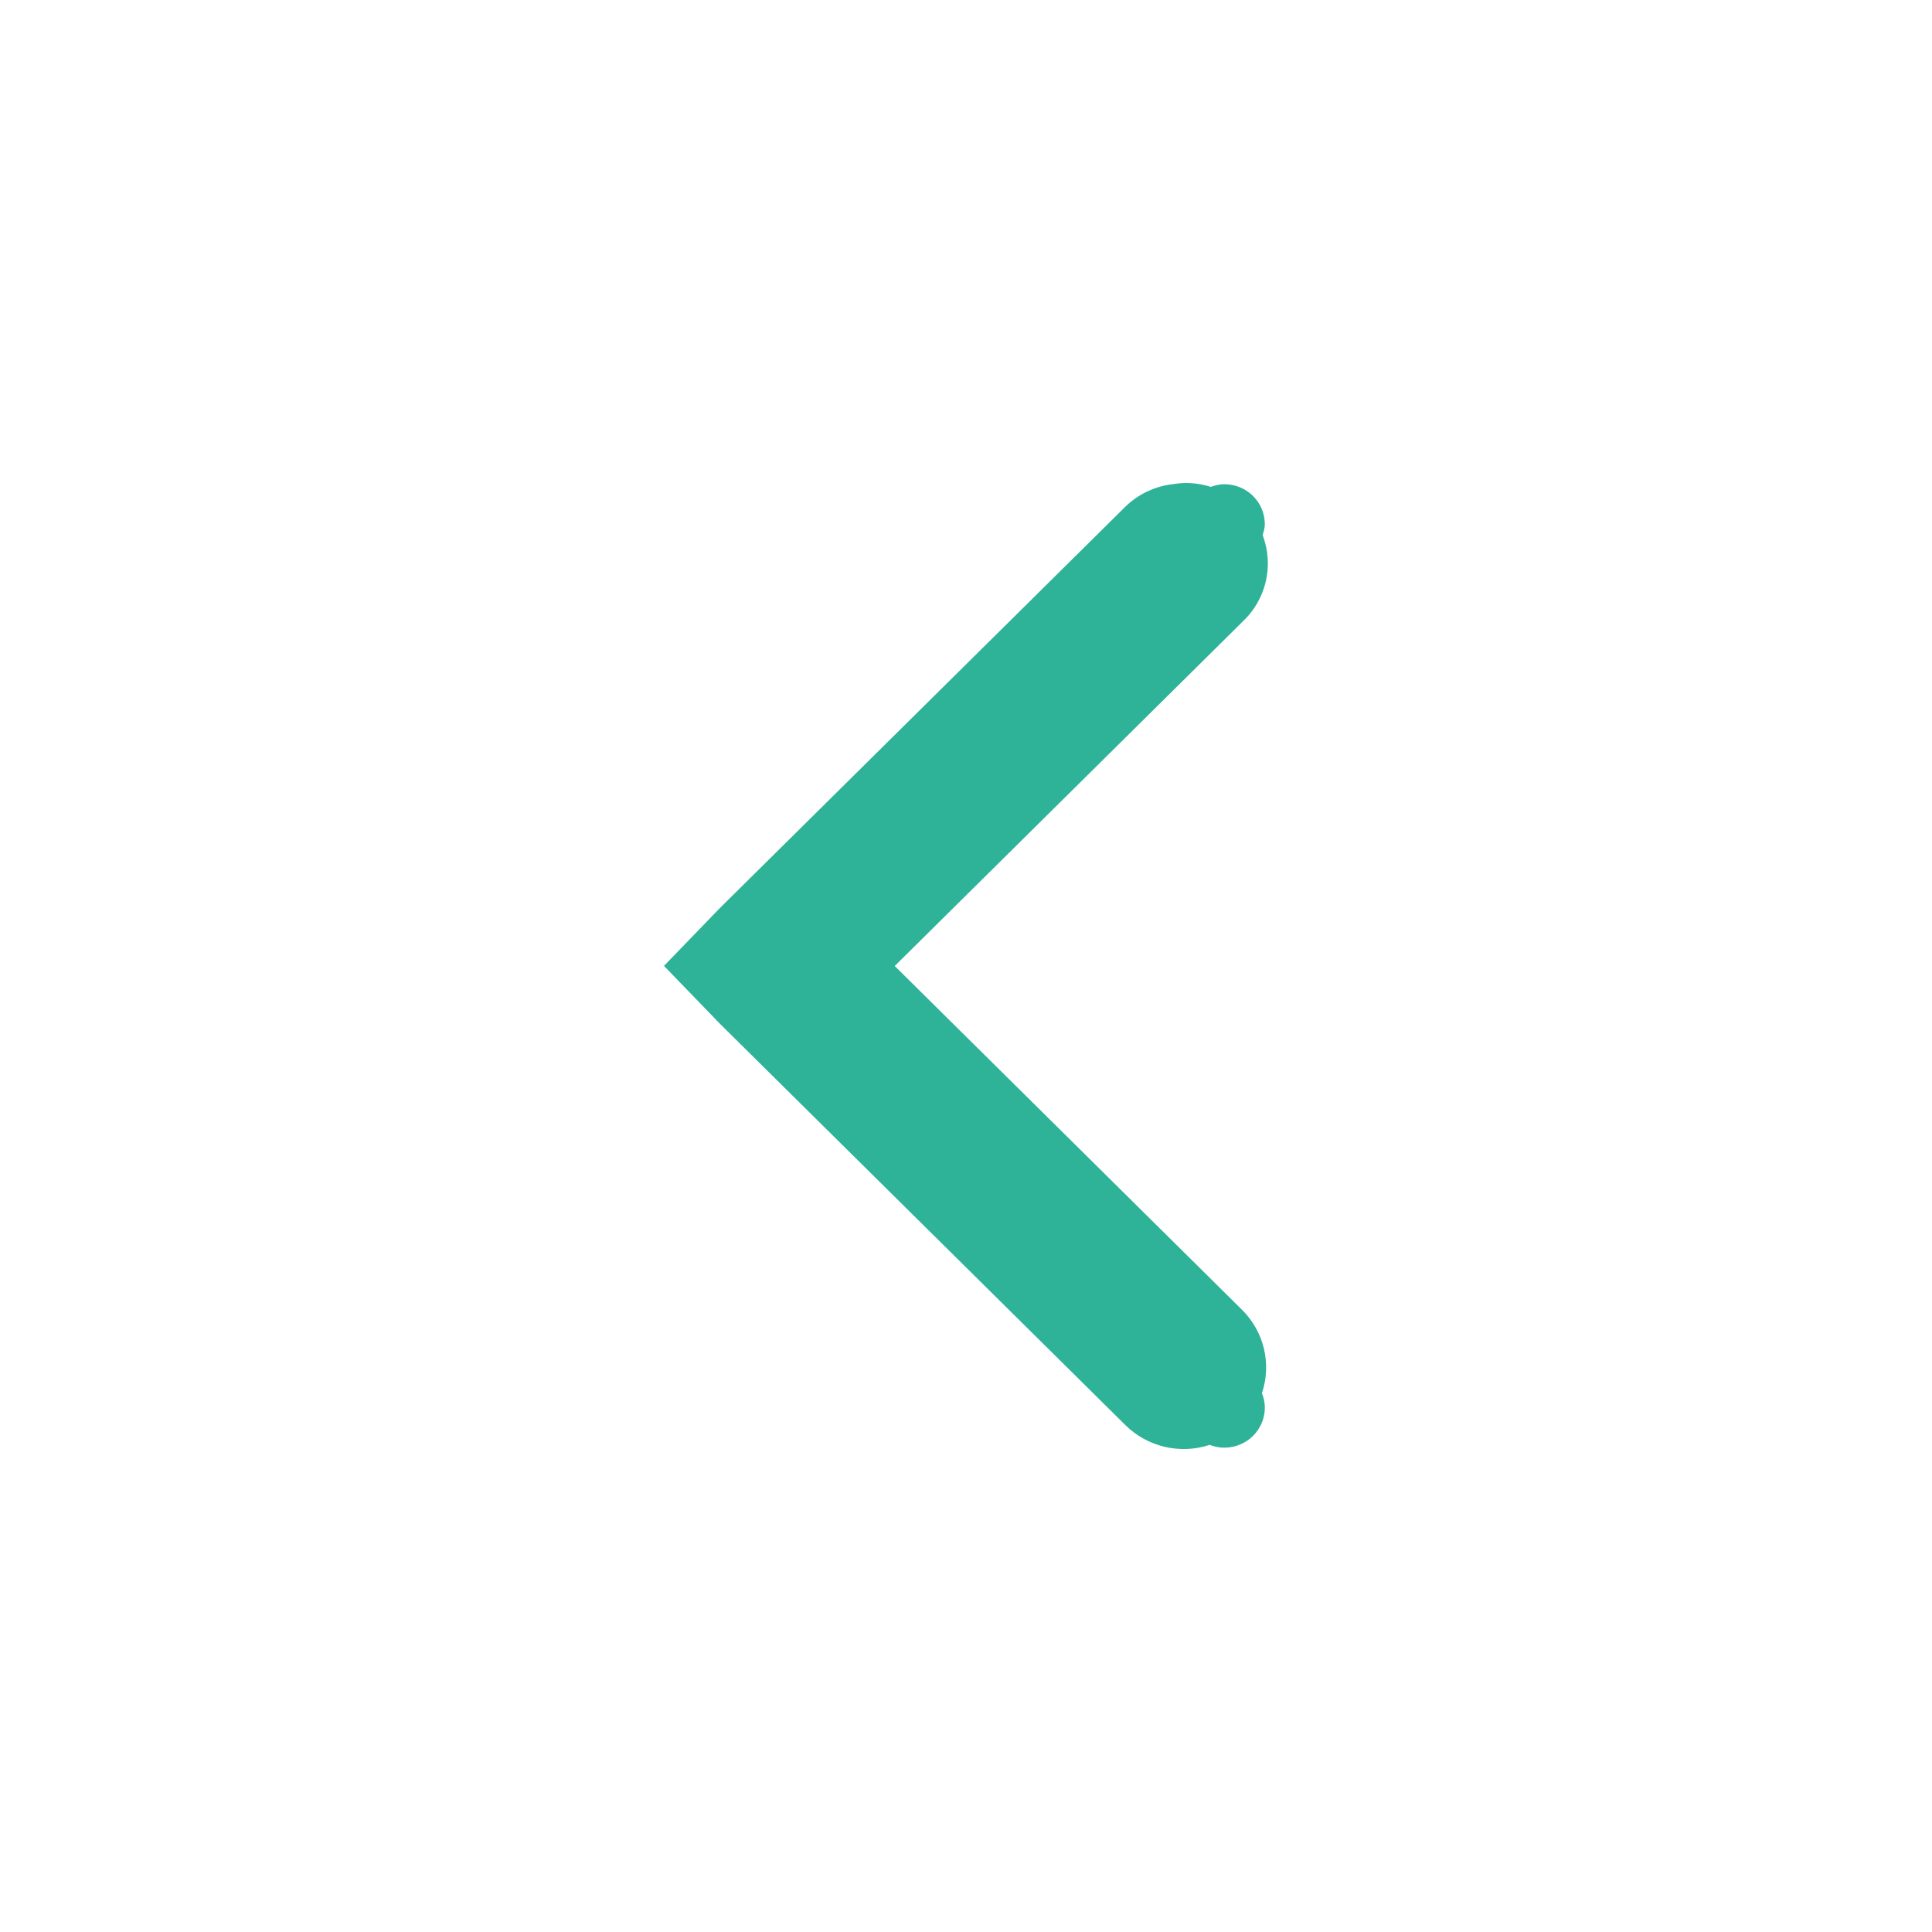
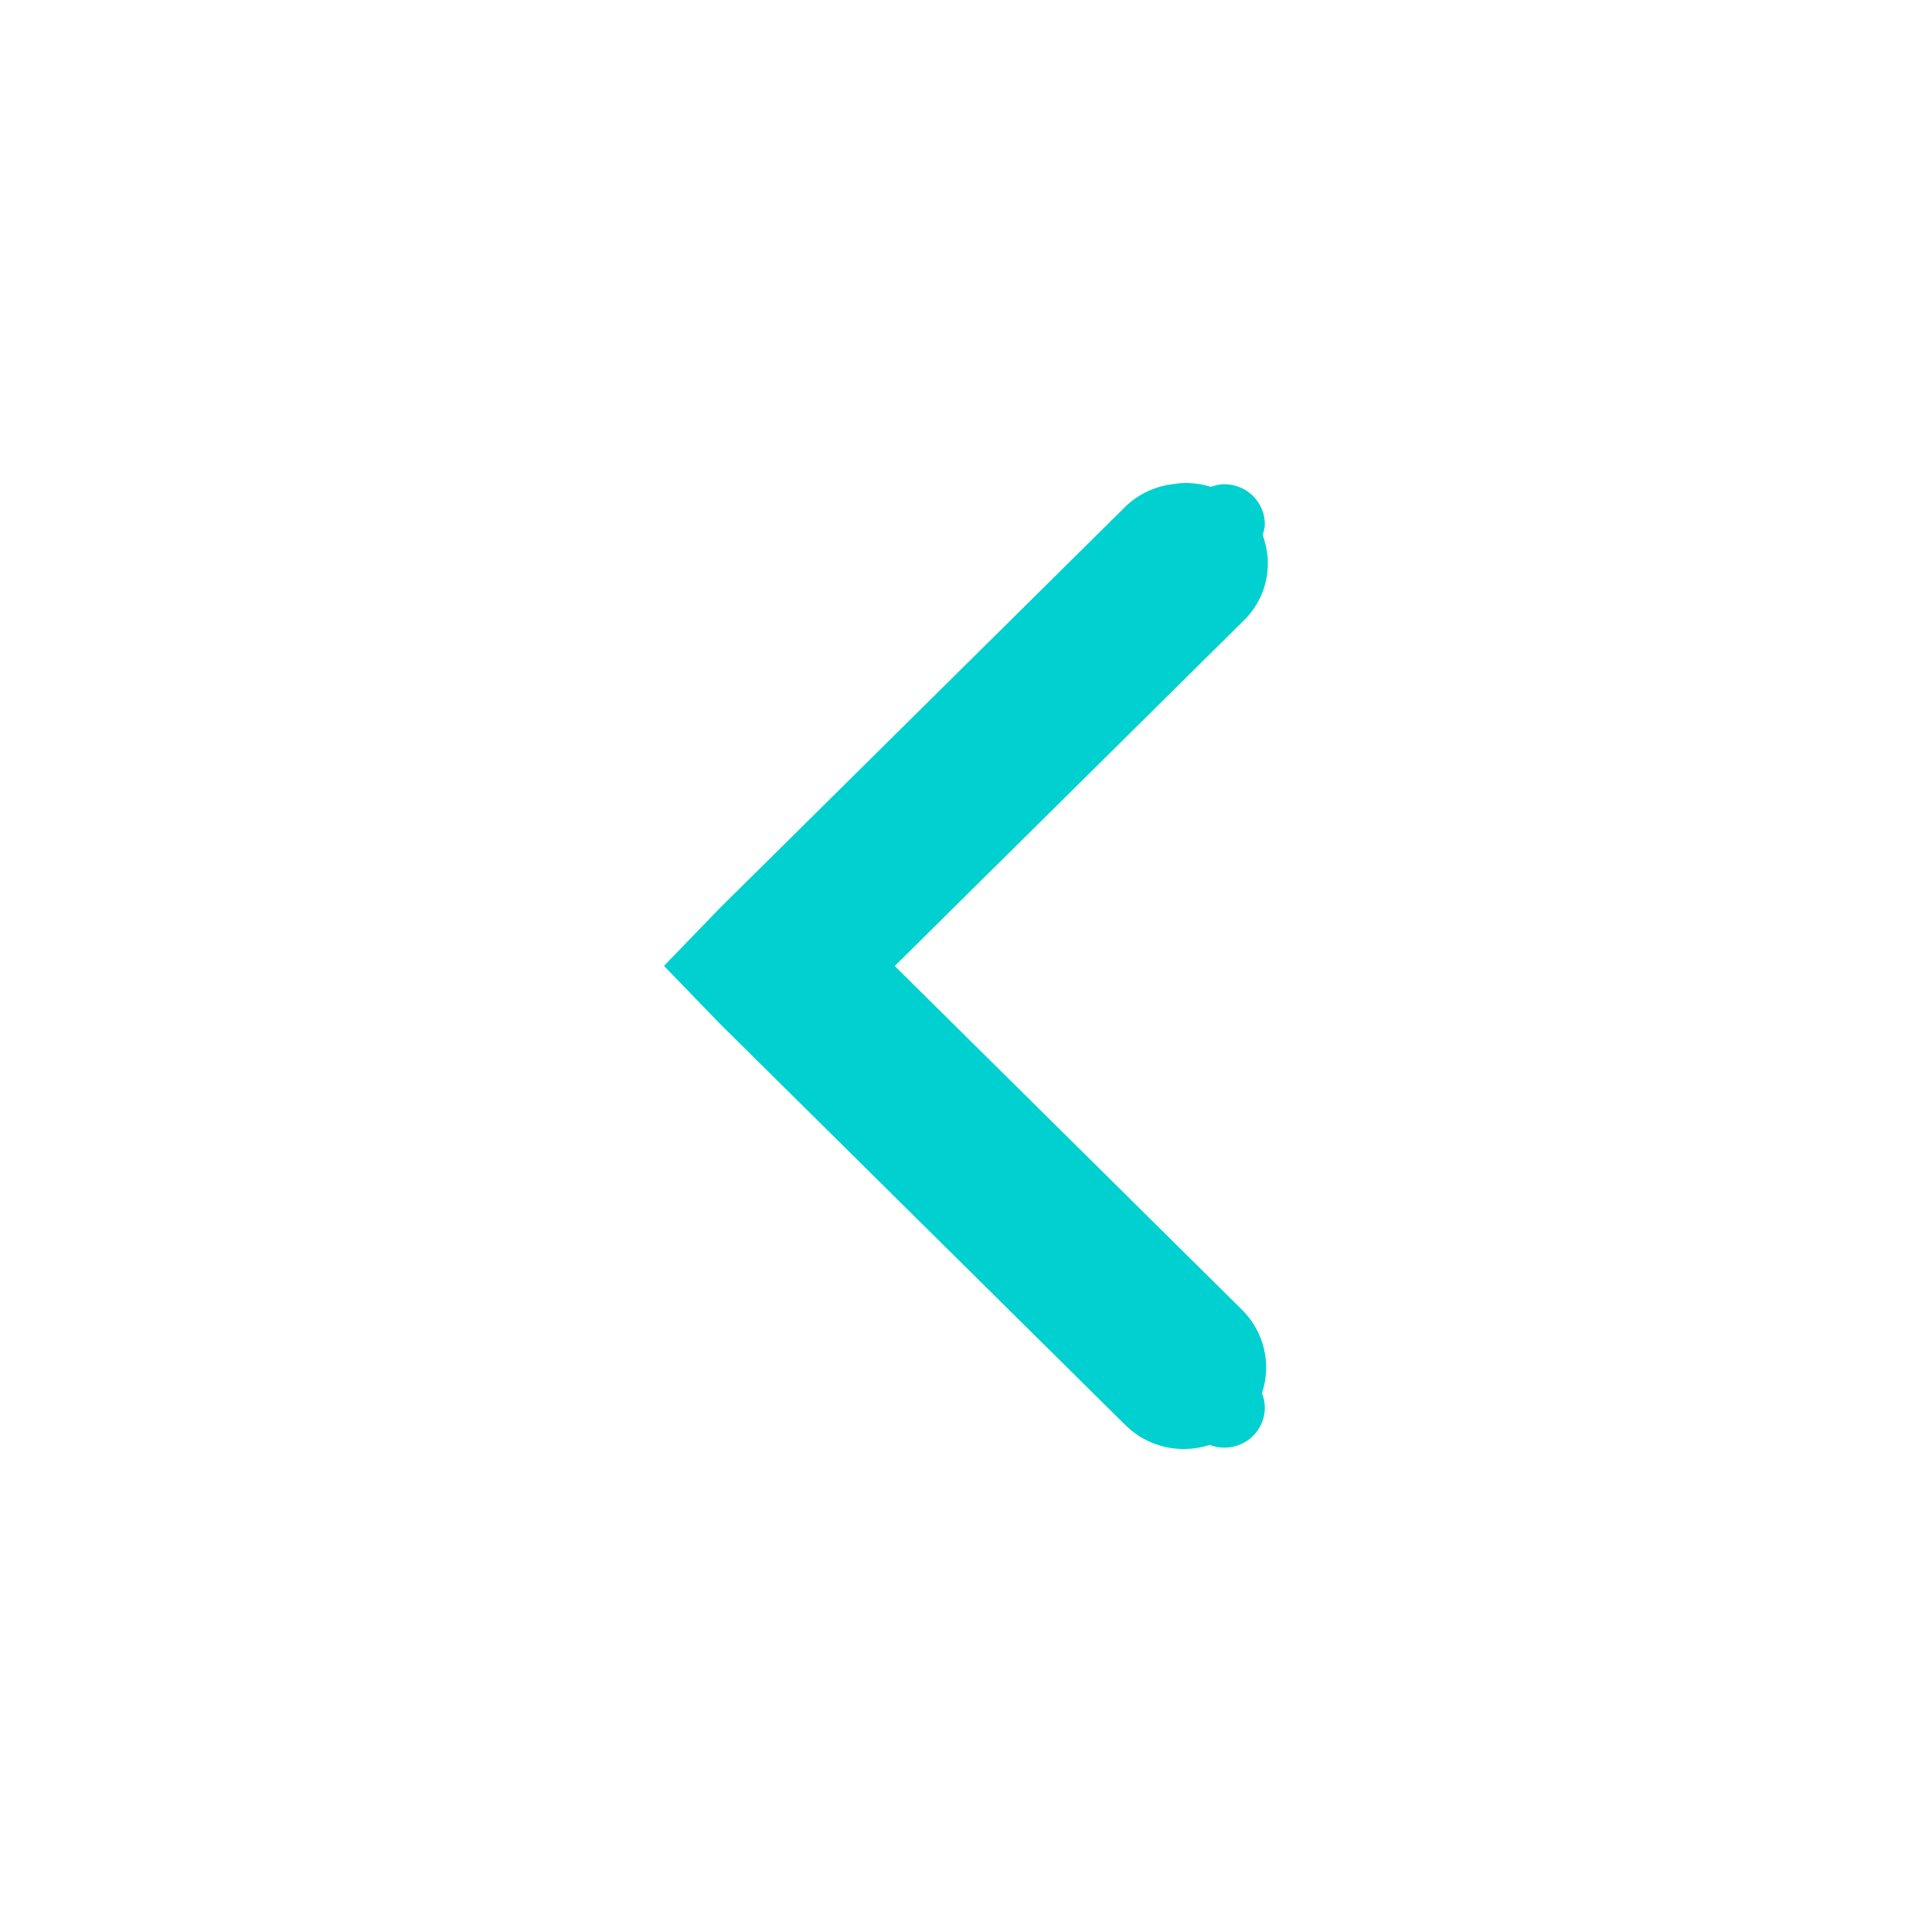
<svg xmlns="http://www.w3.org/2000/svg" height="16" id="svg7384" version="1.1" width="16">
  <defs id="defs7386" />
  <g id="layer9" style="display:inline" transform="translate(-100.0002,-747)" />
  <g id="layer10" transform="translate(-100.0002,-747)" />
  <g id="layer11" transform="translate(-100.0002,-747)" />
  <g id="layer13" transform="translate(-100.0002,-747)" />
  <g id="layer14" transform="translate(-100.0002,-747)" />
  <g id="layer15" style="display:inline" transform="translate(-100.0002,-747)" />
  <g id="g71291" style="display:inline" transform="translate(-100.0002,-747)" />
  <g id="g4953" style="display:inline" transform="translate(-100.0002,-747)" />
  <g id="layer12" style="display:inline" transform="translate(-100.0002,-747)">
-     <path style="color:#000000;font-style:normal;font-variant:normal;font-weight:normal;font-stretch:normal;font-size:medium;line-height:normal;font-family:Sans;-inkscape-font-specification:Sans;text-indent:0;text-align:start;text-decoration:none;text-decoration-line:none;letter-spacing:normal;word-spacing:normal;text-transform:none;direction:ltr;block-progression:tb;writing-mode:lr-tb;baseline-shift:baseline;text-anchor:start;display:inline;overflow:visible;visibility:visible;fill:#2eb398;fill-opacity:1;stroke:none;stroke-width:2;marker:none;enable-background:accumulate" d="m 109.823,751 a 0.672,0.665 0 0 0 -0.104,0.009 0.672,0.665 0 0 0 -0.399,0.187 l -3.359,3.325 -0.462,0.478 0.462,0.478 3.359,3.325 a 0.683,0.676 0 0 0 0.698,0.164 c 0.037,0.014 0.078,0.023 0.121,0.023 0.186,0 0.336,-0.148 0.336,-0.332 0,-0.042 -0.009,-0.082 -0.024,-0.119 a 0.683,0.676 0 0 0 -0.165,-0.691 l -2.876,-2.847 2.876,-2.847 a 0.672,0.665 0 0 0 0.171,-0.721 c 0.008,-0.029 0.018,-0.058 0.018,-0.09 0,-0.184 -0.15,-0.332 -0.336,-0.332 -0.04,0 -0.076,0.01 -0.112,0.022 A 0.672,0.665 0 0 0 109.823,751 Z" id="path6040" />
+     <path style="color:#000000;font-style:normal;font-variant:normal;font-weight:normal;font-stretch:normal;font-size:medium;line-height:normal;font-family:Sans;-inkscape-font-specification:Sans;text-indent:0;text-align:start;text-decoration:none;text-decoration-line:none;letter-spacing:normal;word-spacing:normal;text-transform:none;direction:ltr;block-progression:tb;writing-mode:lr-tb;baseline-shift:baseline;text-anchor:start;display:inline;overflow:visible;visibility:visible;fill:#00d0d0;fill-opacity:1;stroke:none;stroke-width:2;marker:none;enable-background:accumulate" d="m 109.823,751 a 0.672,0.665 0 0 0 -0.104,0.009 0.672,0.665 0 0 0 -0.399,0.187 l -3.359,3.325 -0.462,0.478 0.462,0.478 3.359,3.325 a 0.683,0.676 0 0 0 0.698,0.164 c 0.037,0.014 0.078,0.023 0.121,0.023 0.186,0 0.336,-0.148 0.336,-0.332 0,-0.042 -0.009,-0.082 -0.024,-0.119 a 0.683,0.676 0 0 0 -0.165,-0.691 l -2.876,-2.847 2.876,-2.847 a 0.672,0.665 0 0 0 0.171,-0.721 c 0.008,-0.029 0.018,-0.058 0.018,-0.09 0,-0.184 -0.15,-0.332 -0.336,-0.332 -0.04,0 -0.076,0.01 -0.112,0.022 A 0.672,0.665 0 0 0 109.823,751 Z" id="path6040" />
  </g>
</svg>
